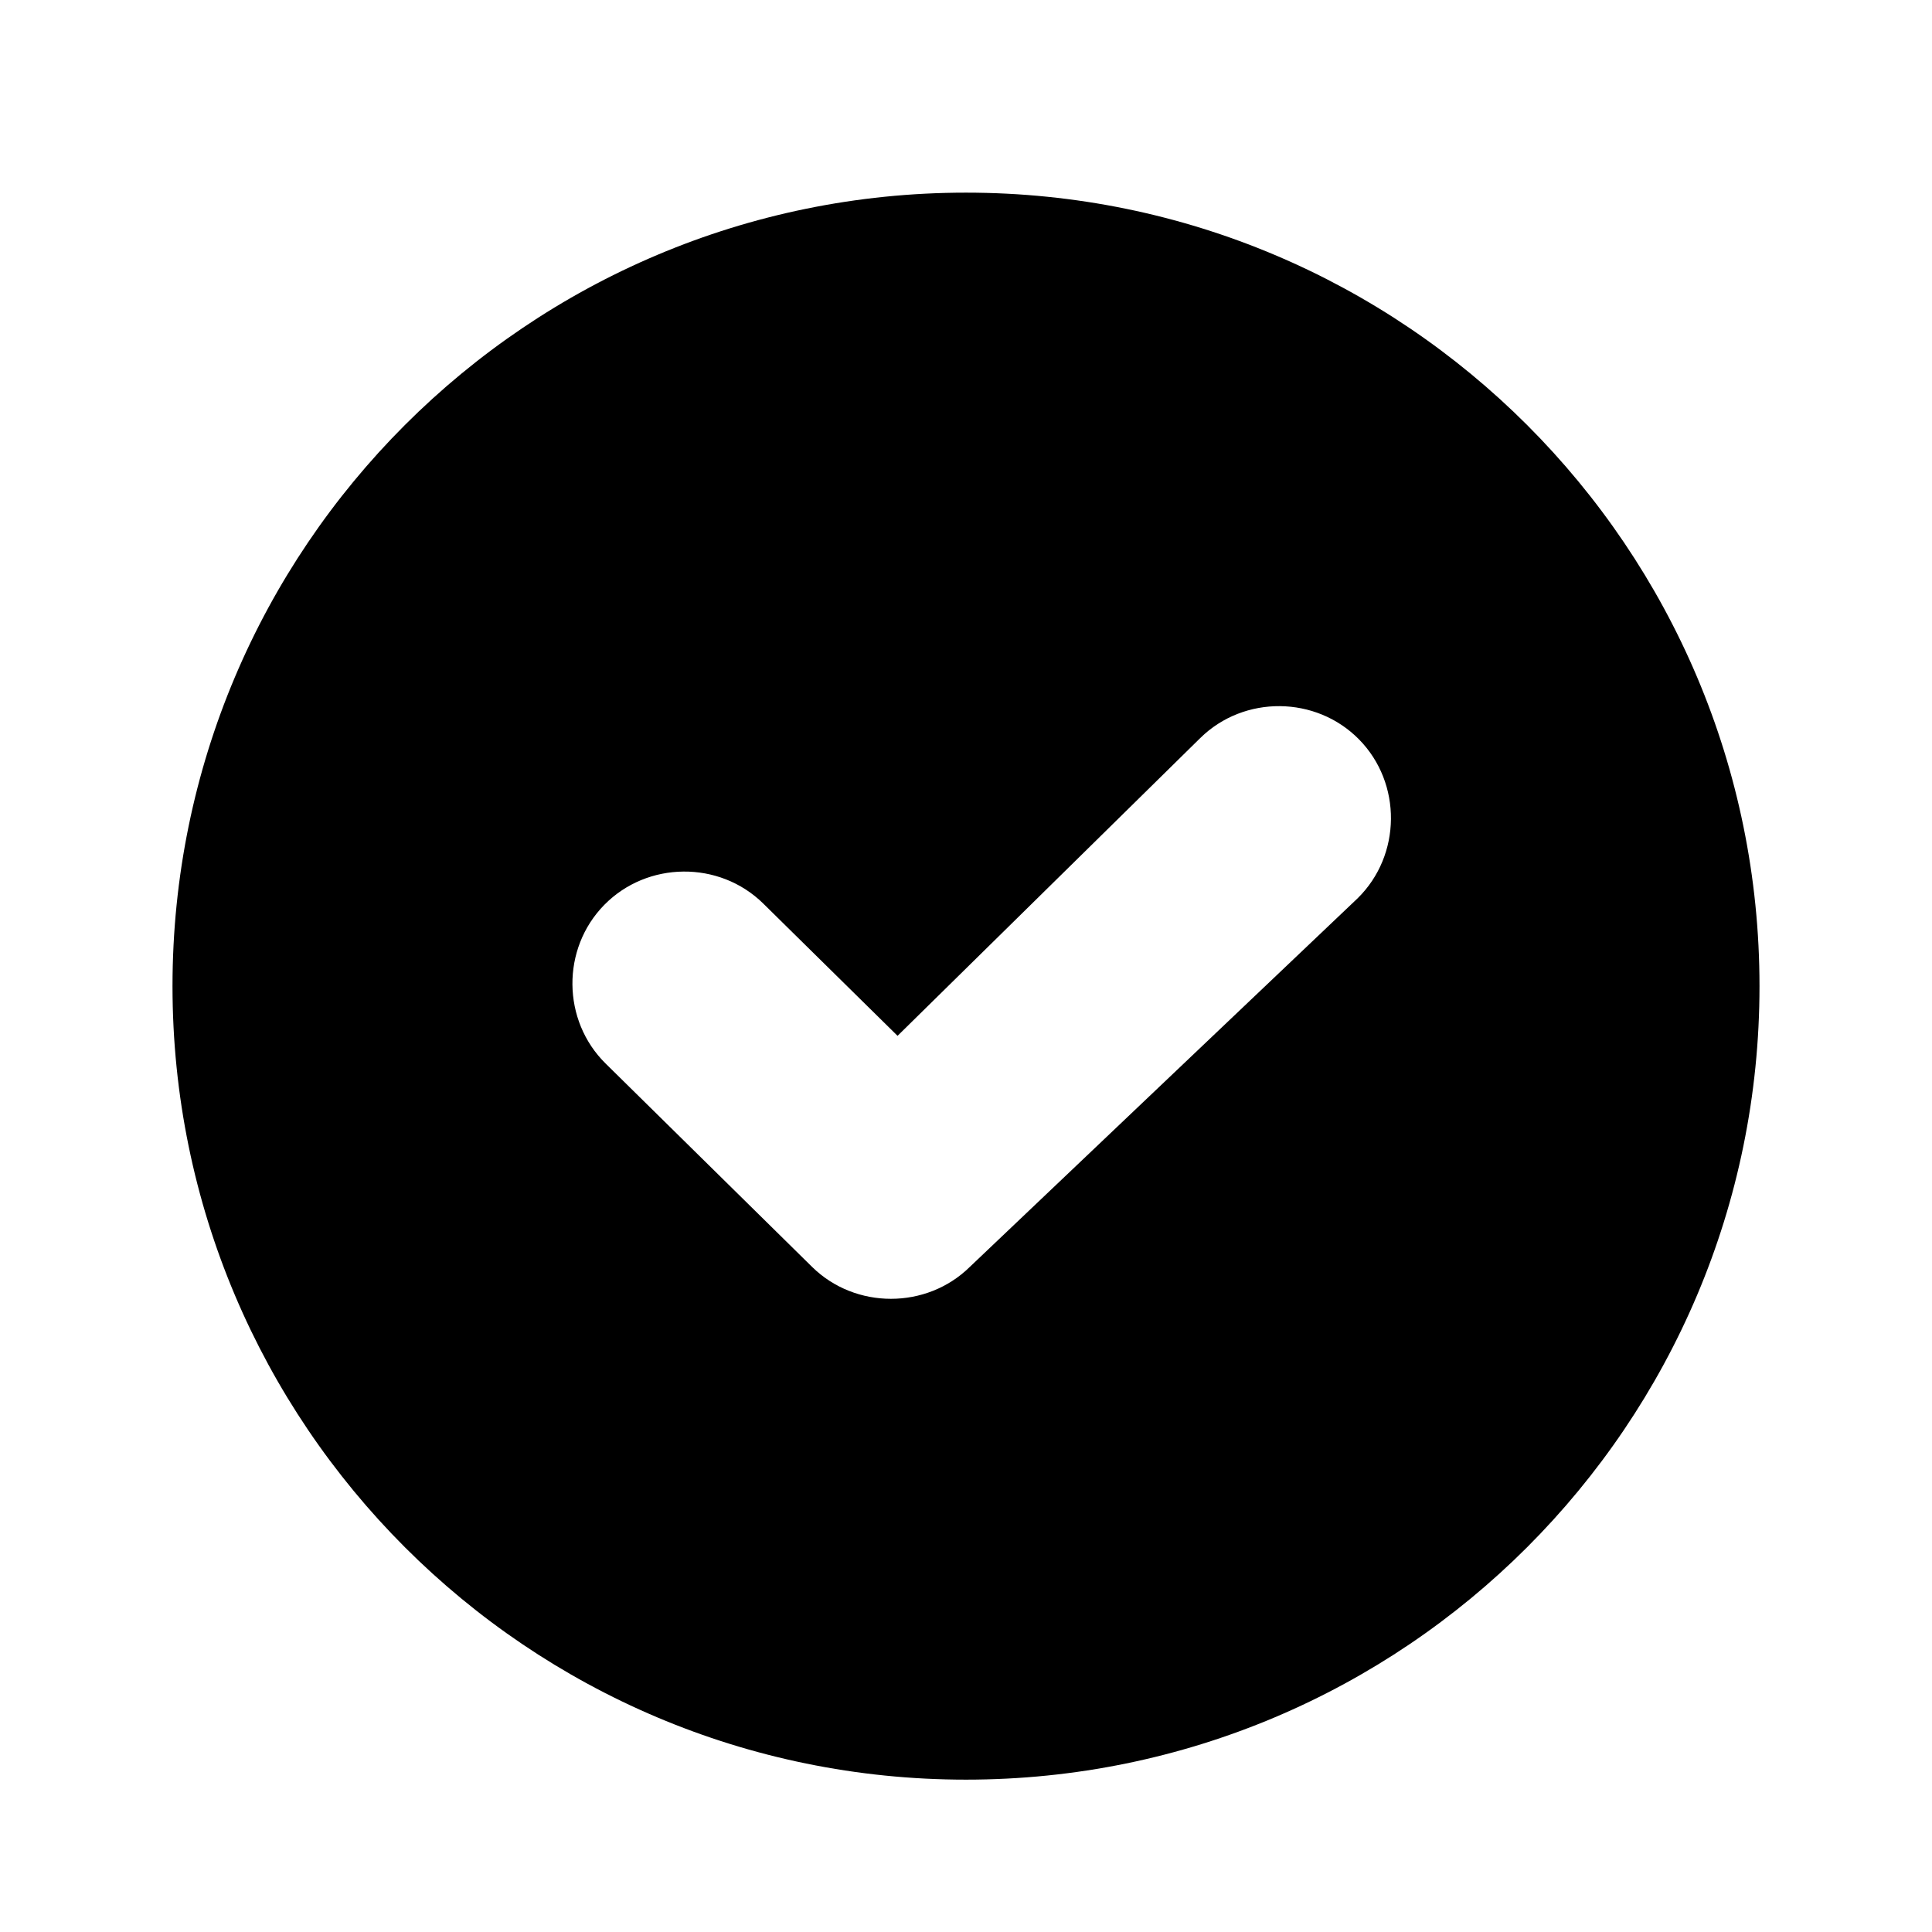
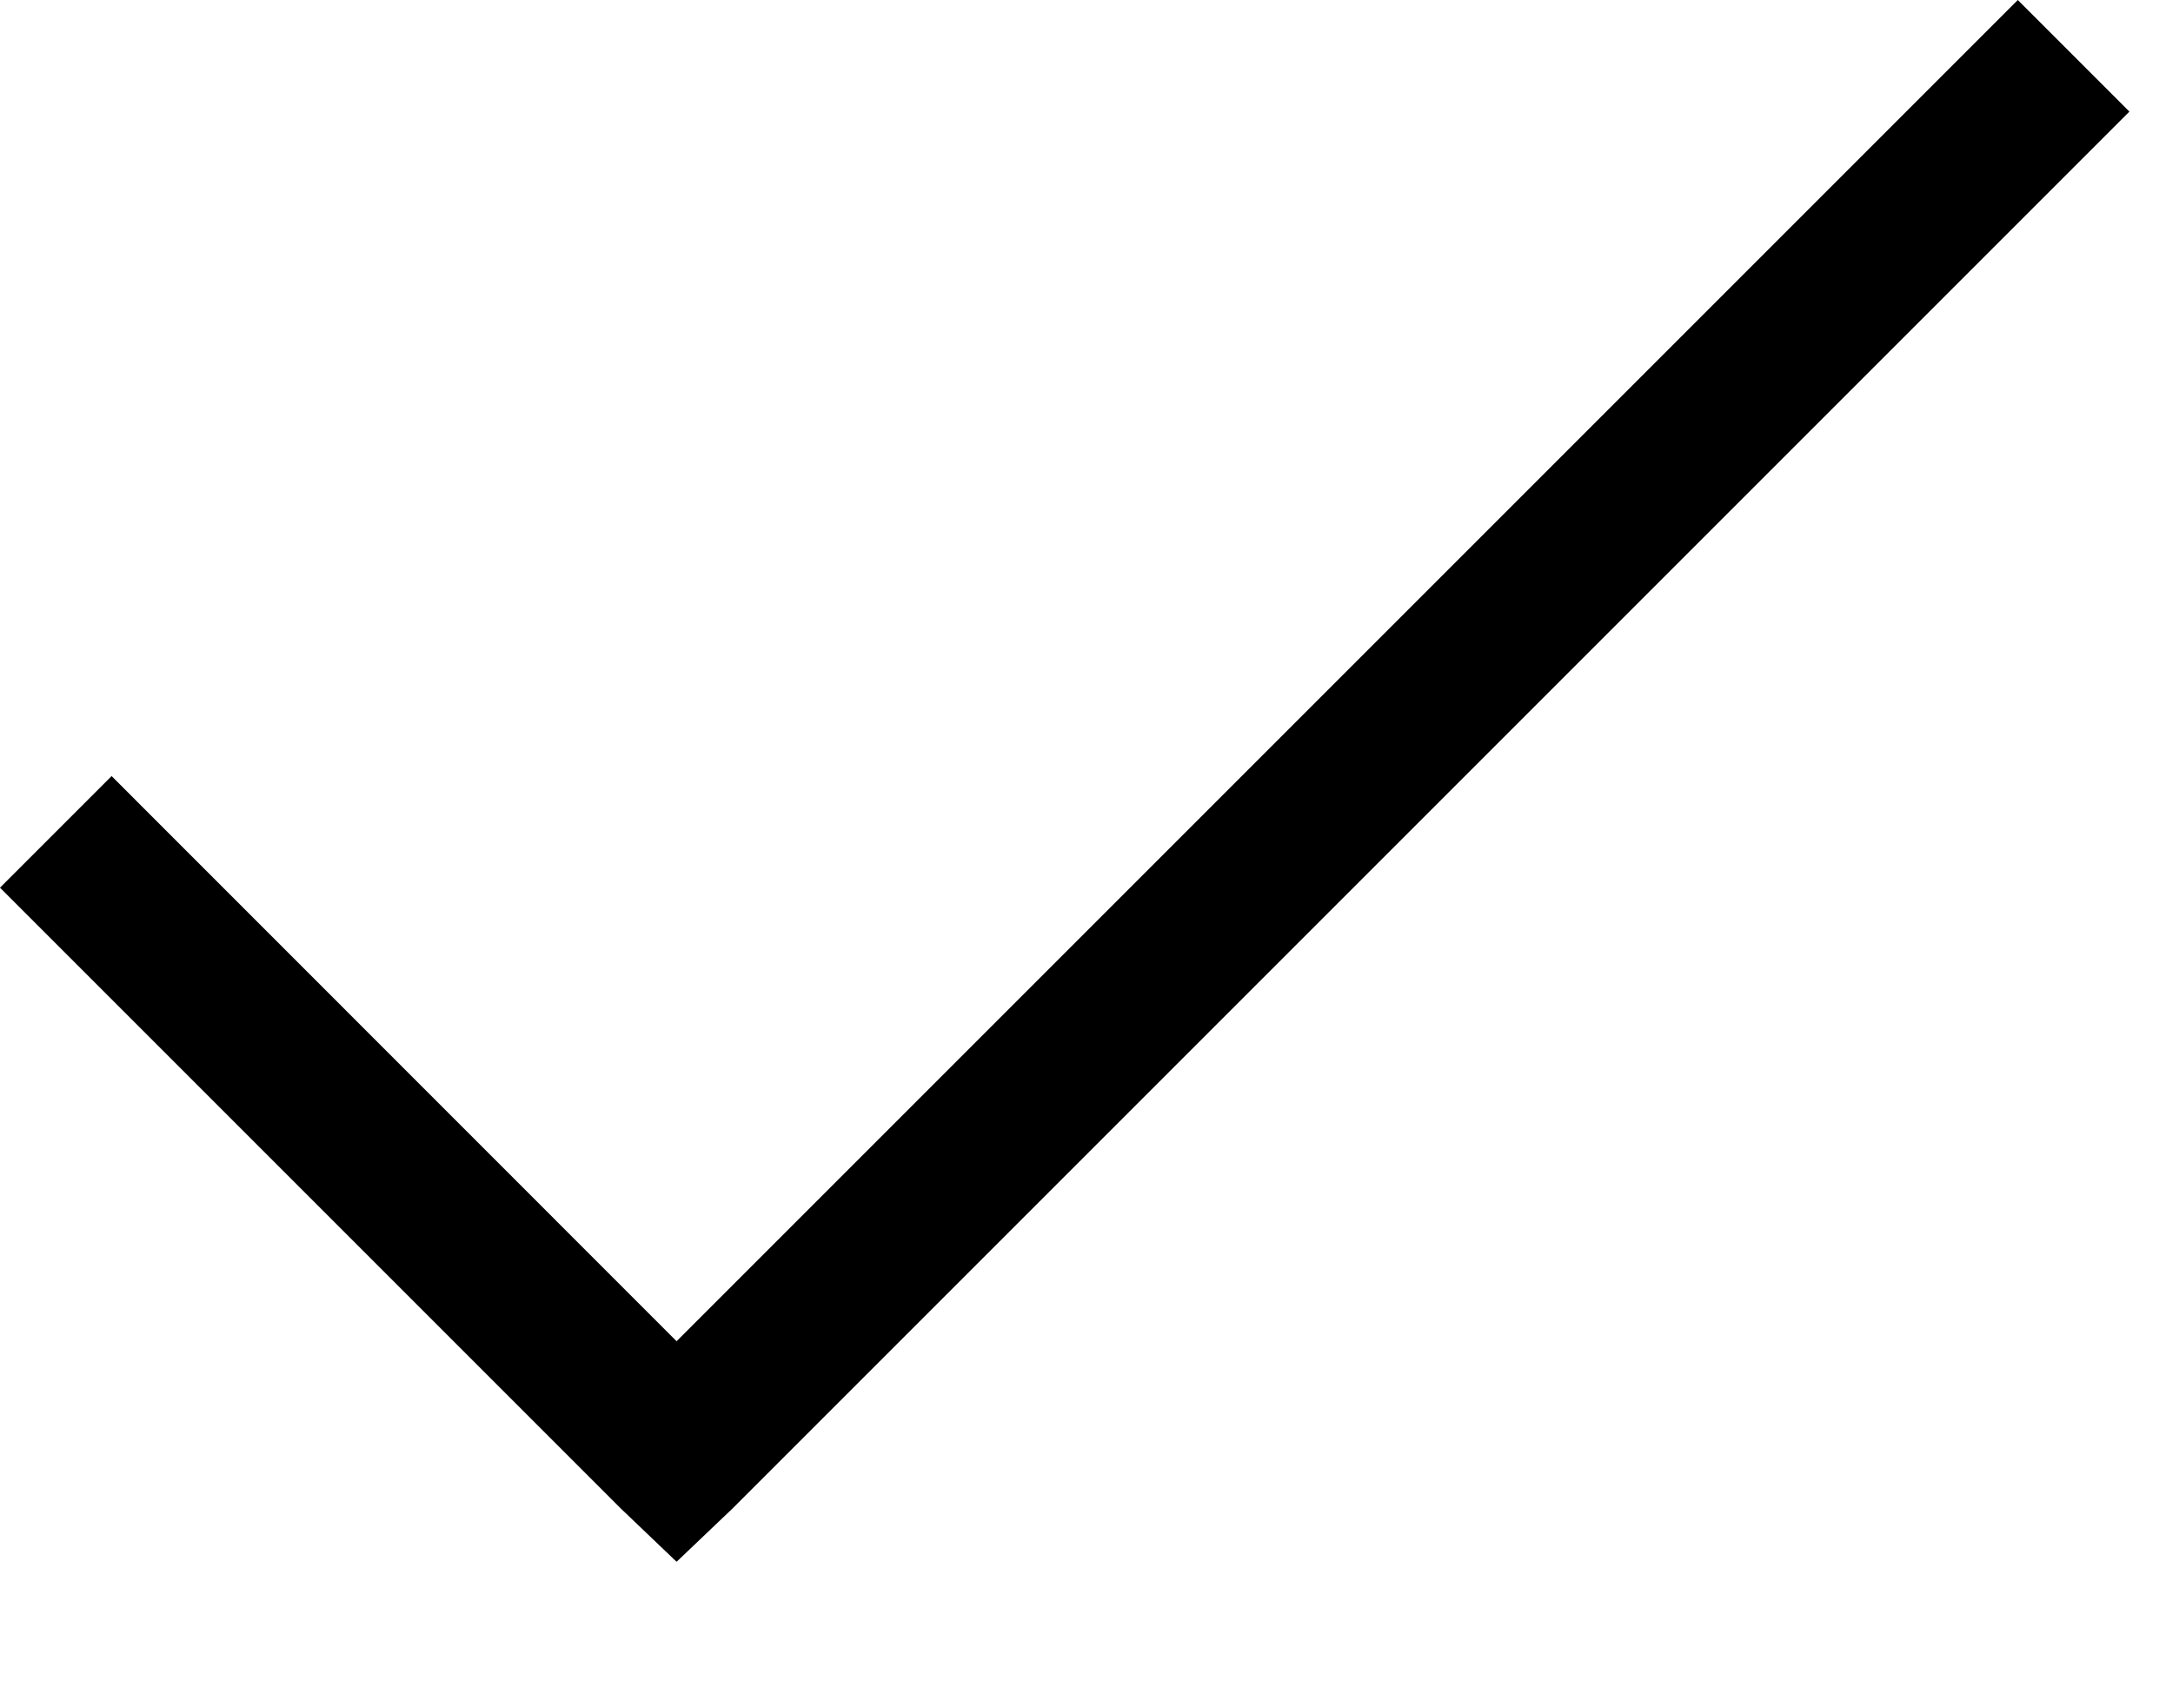
- <svg xmlns="http://www.w3.org/2000/svg" viewBox="0 0 42 42" fill="none">
-   <path fill-rule="evenodd" clip-rule="evenodd" d="M21 38.688C30.528 38.688 38.25 30.966 38.25 21.438C38.25 11.909 30.528 4.188 21 4.188C11.472 4.188 3.75 11.909 3.75 21.438C3.75 30.966 11.472 38.688 21 38.688ZM29.515 19.527C30.467 18.591 30.481 17.027 29.545 16.075C28.609 15.122 27.045 15.108 26.093 16.044L19.512 22.518L16.59 19.64C15.637 18.704 14.073 18.718 13.137 19.671C12.201 20.623 12.215 22.187 13.168 23.123L17.655 27.542C18.595 28.466 20.142 28.466 21.082 27.542L29.515 19.527Z" fill="currentColor" />
+ <svg xmlns="http://www.w3.org/2000/svg" width="14" height="11" viewBox="0 0 14 11" fill="none">
+   <path d="M13 0L4.359 8.641L0.719 5L0 5.719L4 9.719L4.359 10.062L4.719 9.719L13.719 0.719L13 0Z" fill="currentColor" />
</svg>
